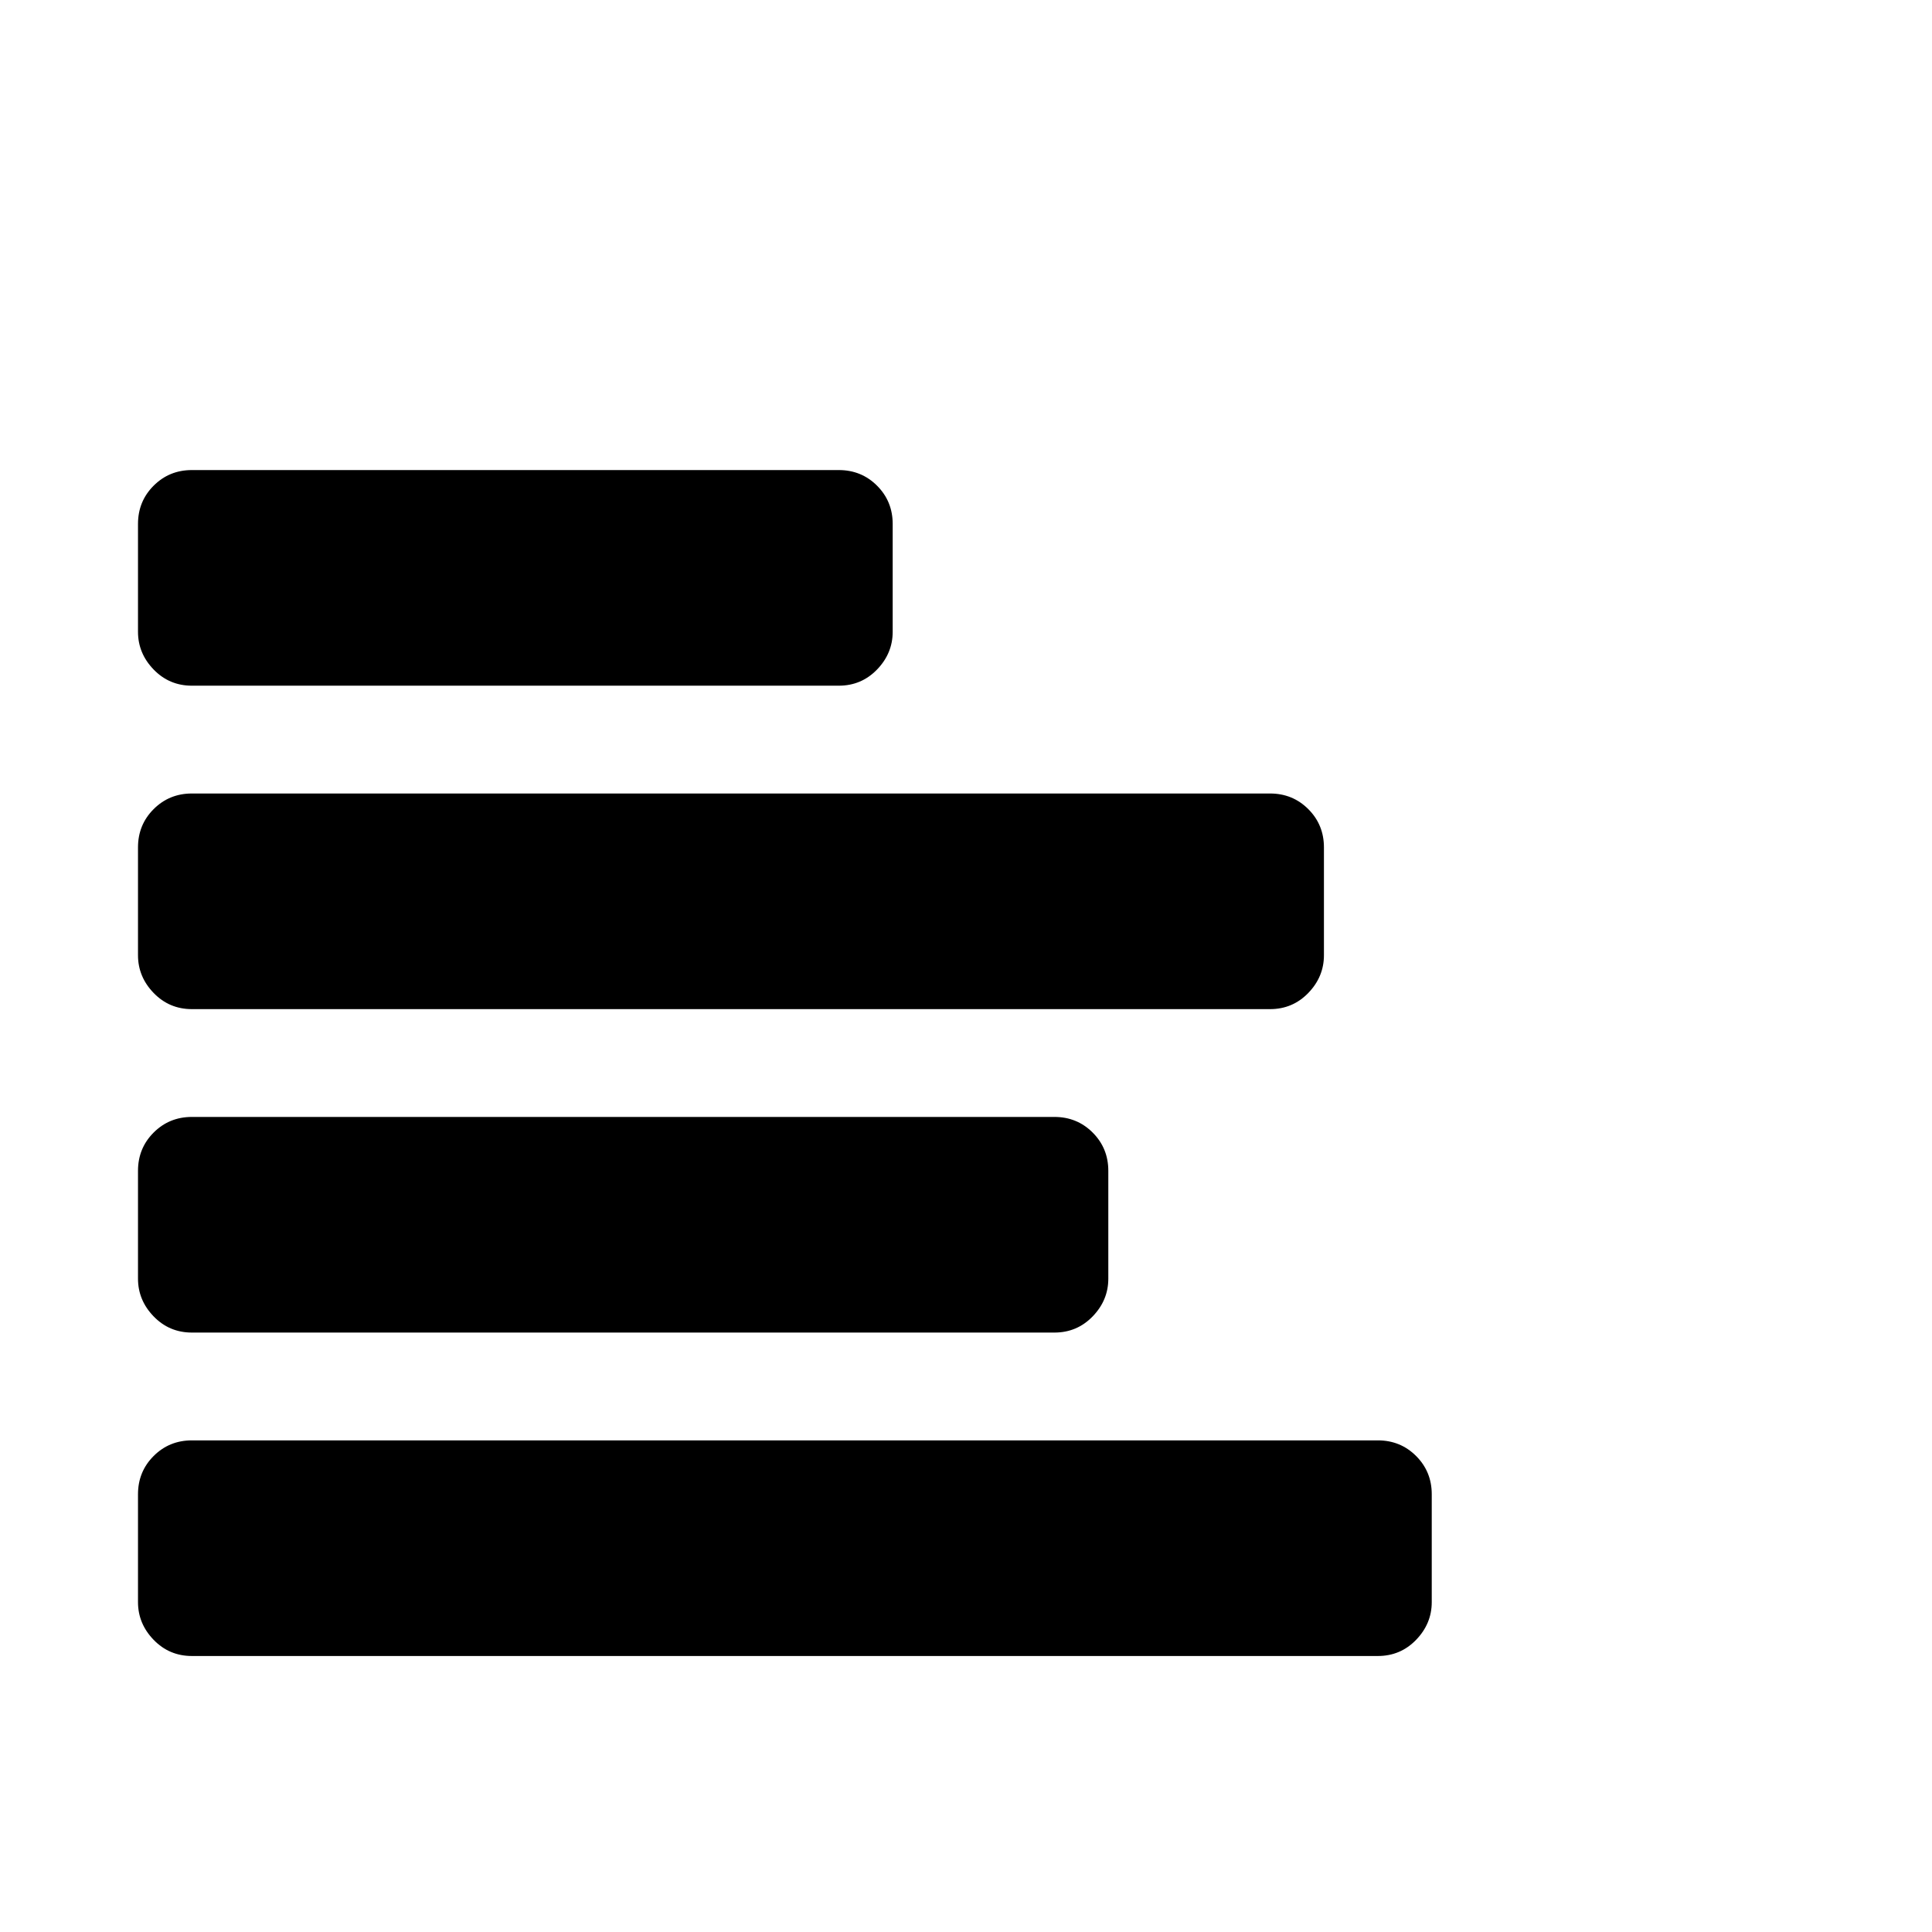
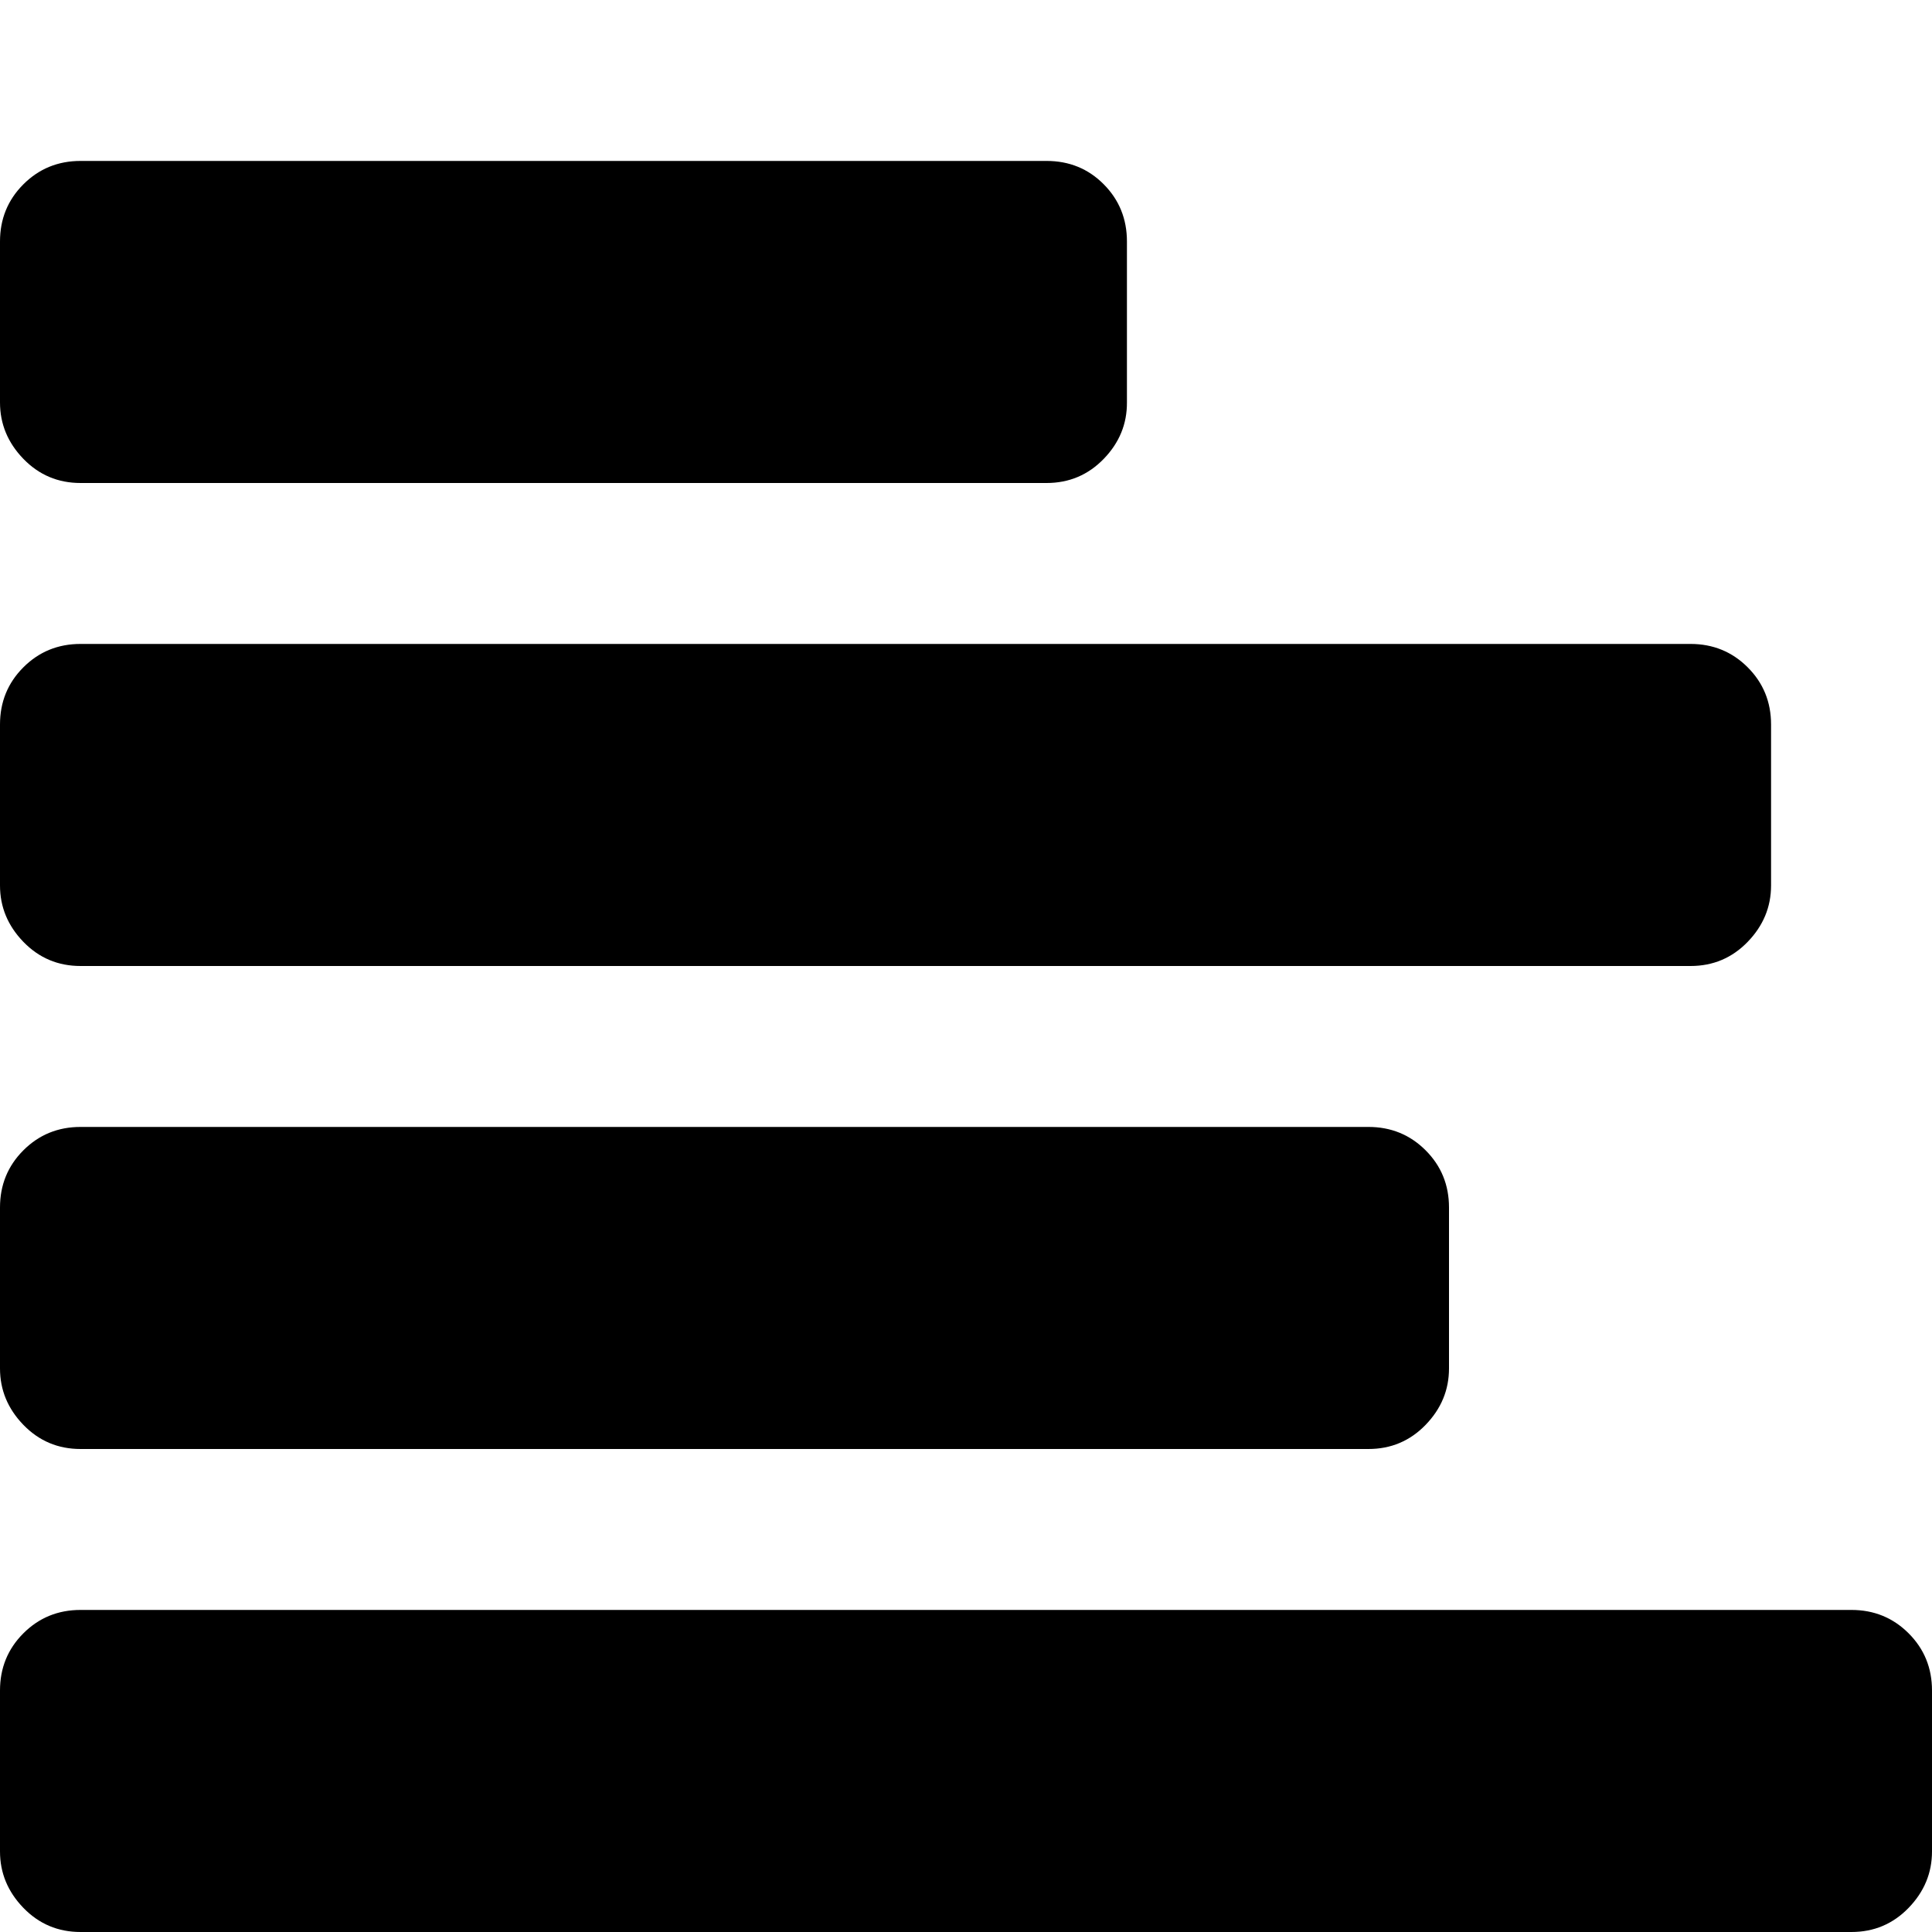
- <svg xmlns="http://www.w3.org/2000/svg" width="1792" height="1792" viewBox="0 0 1792 1792">
-   <g transform="translate(128 256)">
-     <g transform="scale(1 -1) translate(0 -1280)">
-       <path d="M0 50q0 -20 14.5 -35t35.5 -15h1100q21 0 35.5 15t14.5 35v100q0 21 -14.5 35.5t-35.5 14.5h-1100q-21 0 -35.5 -14.5t-14.5 -35.5v-100zM0 350q0 -20 14.5 -35t35.5 -15h800q21 0 35.5 15t14.5 35v100q0 21 -14.5 35.5t-35.5 14.5h-800q-21 0 -35.5 -14.5t-14.5 -35.5 v-100zM0 650q0 -20 14.5 -35t35.5 -15h1000q21 0 35.5 15t14.5 35v100q0 21 -14.5 35.5t-35.5 14.5h-1000q-21 0 -35.5 -14.5t-14.5 -35.5v-100zM0 950q0 -20 14.5 -35t35.5 -15h600q21 0 35.5 15t14.5 35v100q0 21 -14.5 35.5t-35.5 14.5h-600q-21 0 -35.5 -14.5 t-14.5 -35.5v-100z" />
-     </g>
-   </g>
+ <svg xmlns="http://www.w3.org/2000/svg" width="1000.0" height="1000">
+   <path d="m0 958.3q0 16.7 12.1 29.2t29.6 12.5h916.6q17.5 0 29.6-12.5t12.1-29.2v-83.3q0-17.5-12.1-29.6t-29.6-12.1h-916.6q-17.5 0-29.6 12.1t-12.1 29.6v83.3z m0-250q0 16.7 12.1 29.2t29.6 12.5h666.6q17.5 0 29.6-12.5t12.1-29.2v-83.3q0-17.5-12.1-29.6t-29.6-12.1h-666.6q-17.5 0-29.6 12.1t-12.1 29.6v83.3z m0-250q0 16.7 12.1 29.2t29.6 12.5h833.3q17.5 0 29.6-12.5t12.1-29.2v-83.3q0-17.5-12.1-29.6t-29.6-12.1h-833.3q-17.5 0-29.6 12.1t-12.1 29.6v83.3z m0-250q0 16.7 12.1 29.2t29.6 12.5h500q17.5 0 29.6-12.5t12-29.2v-83.3q0-17.5-12-29.6t-29.6-12.1h-500q-17.5 0-29.6 12.1t-12.1 29.6v83.3z" />
</svg>
